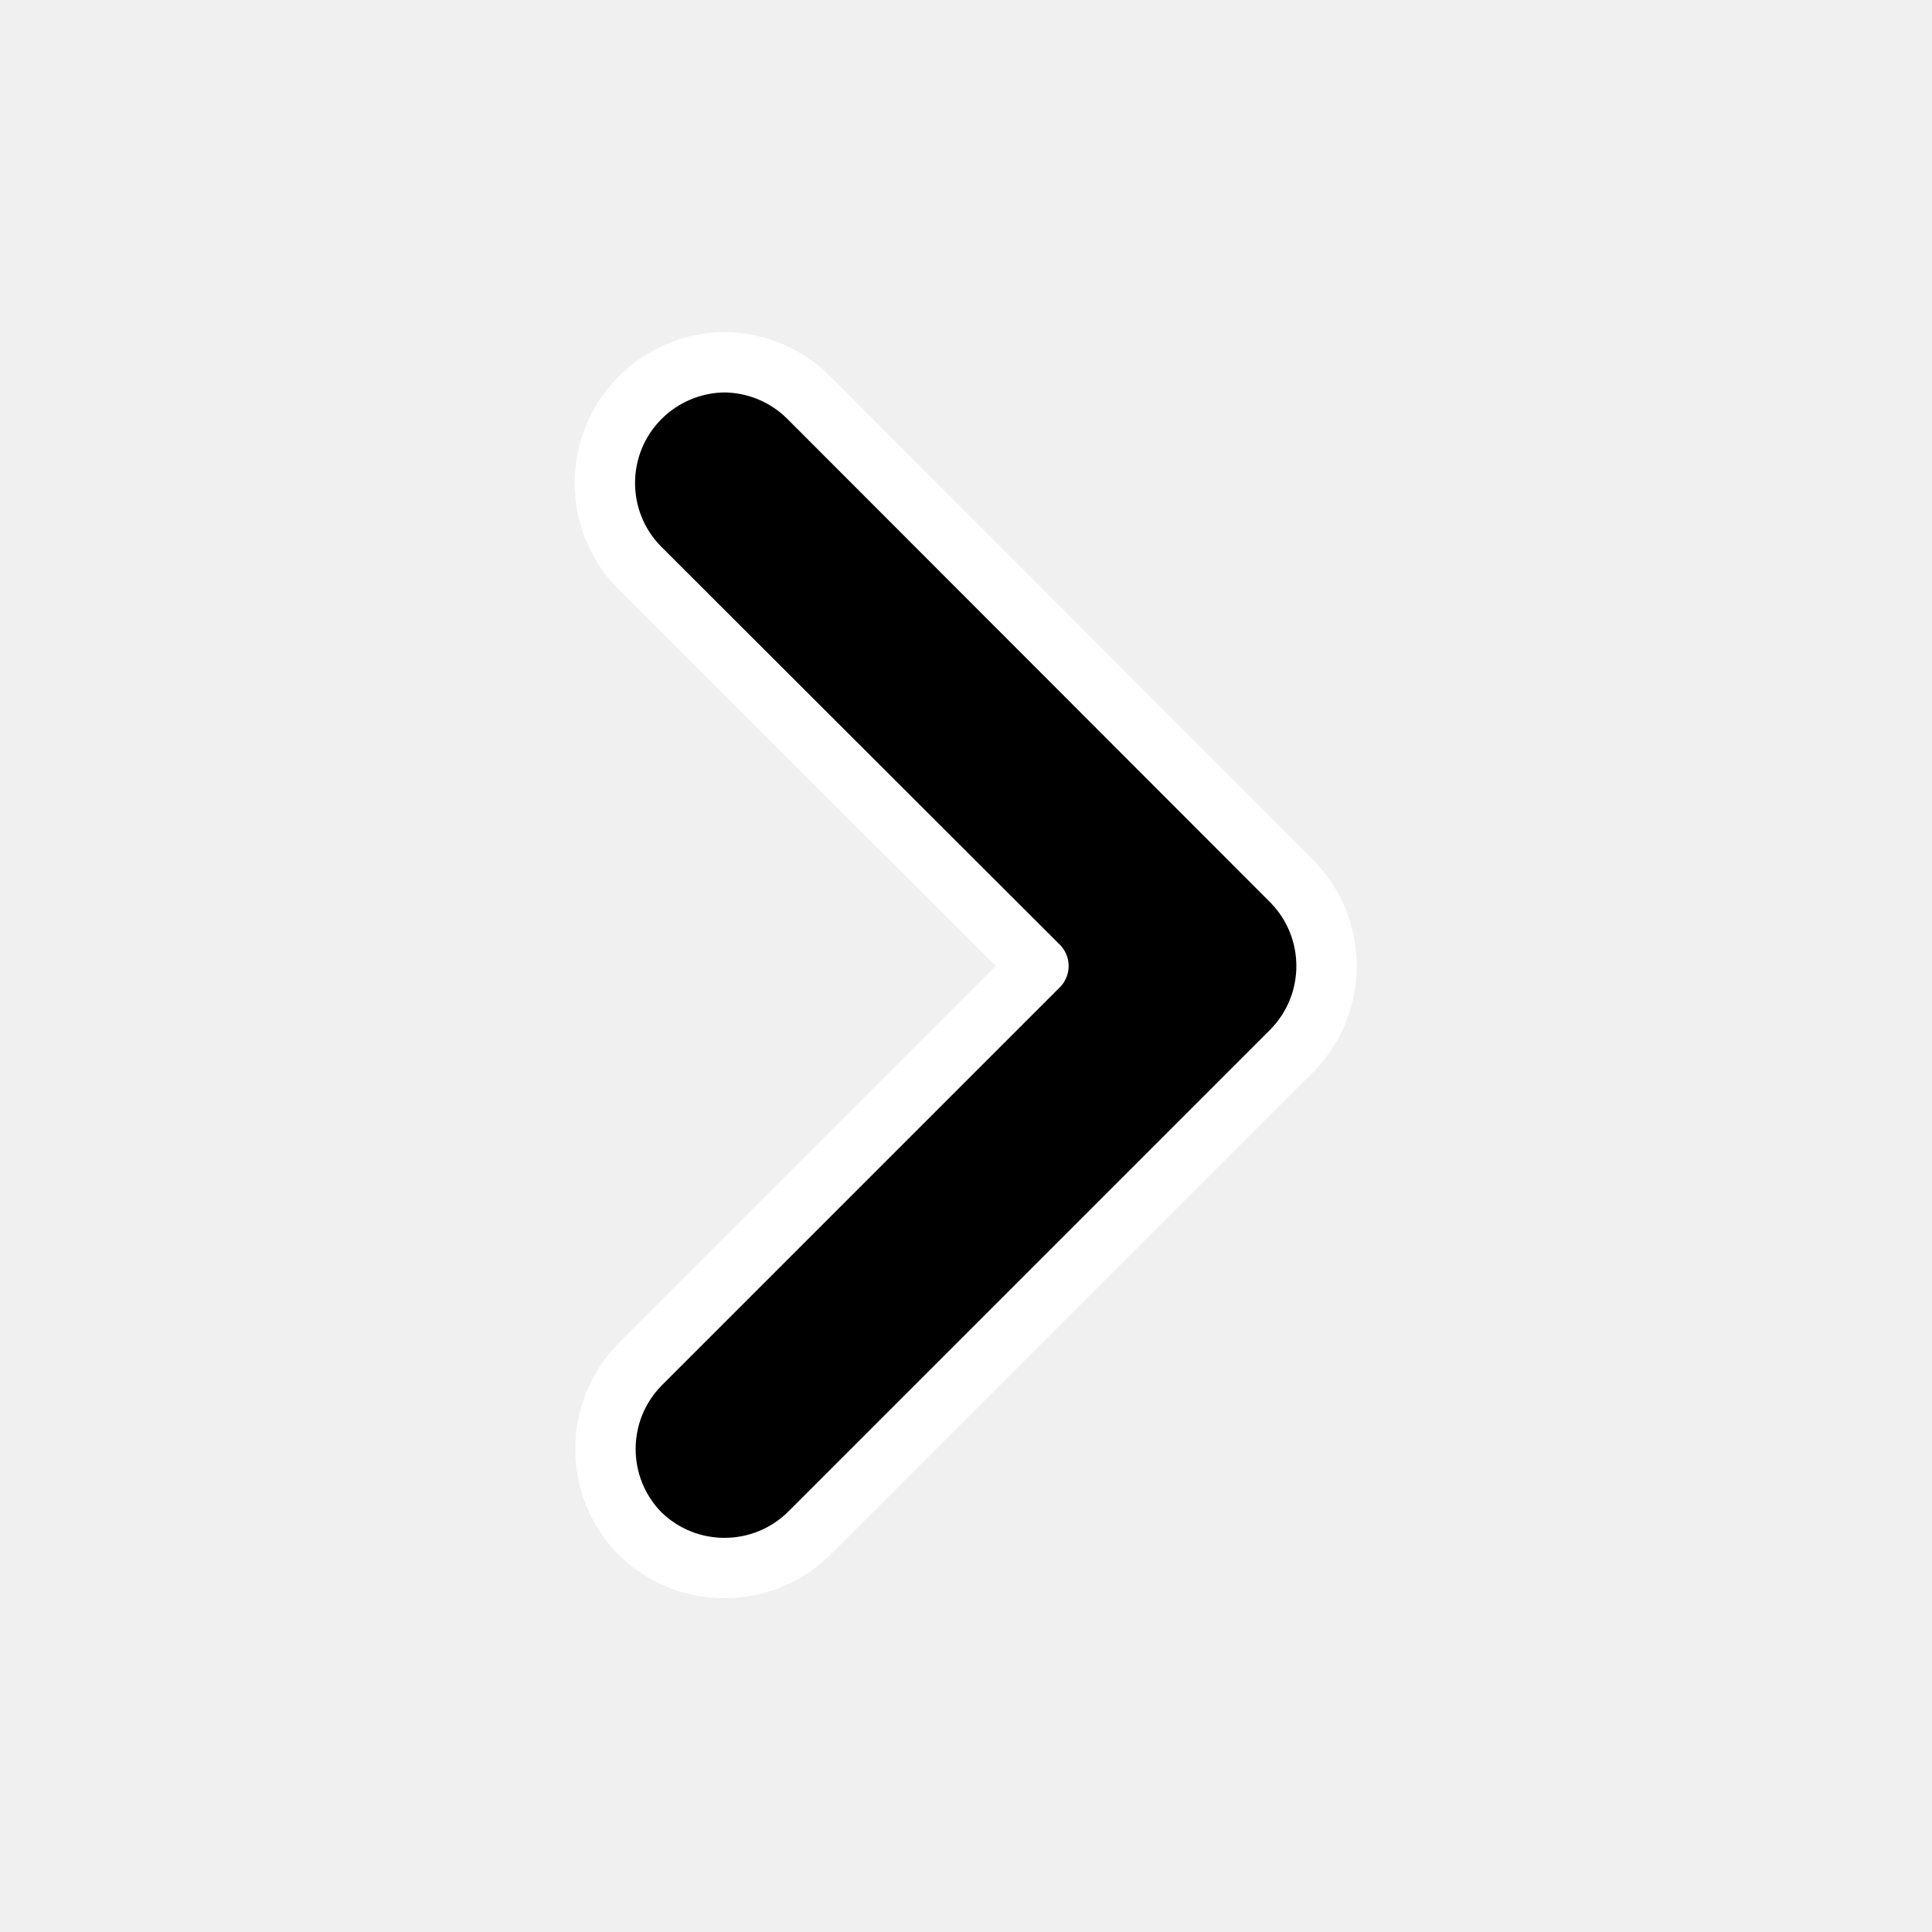
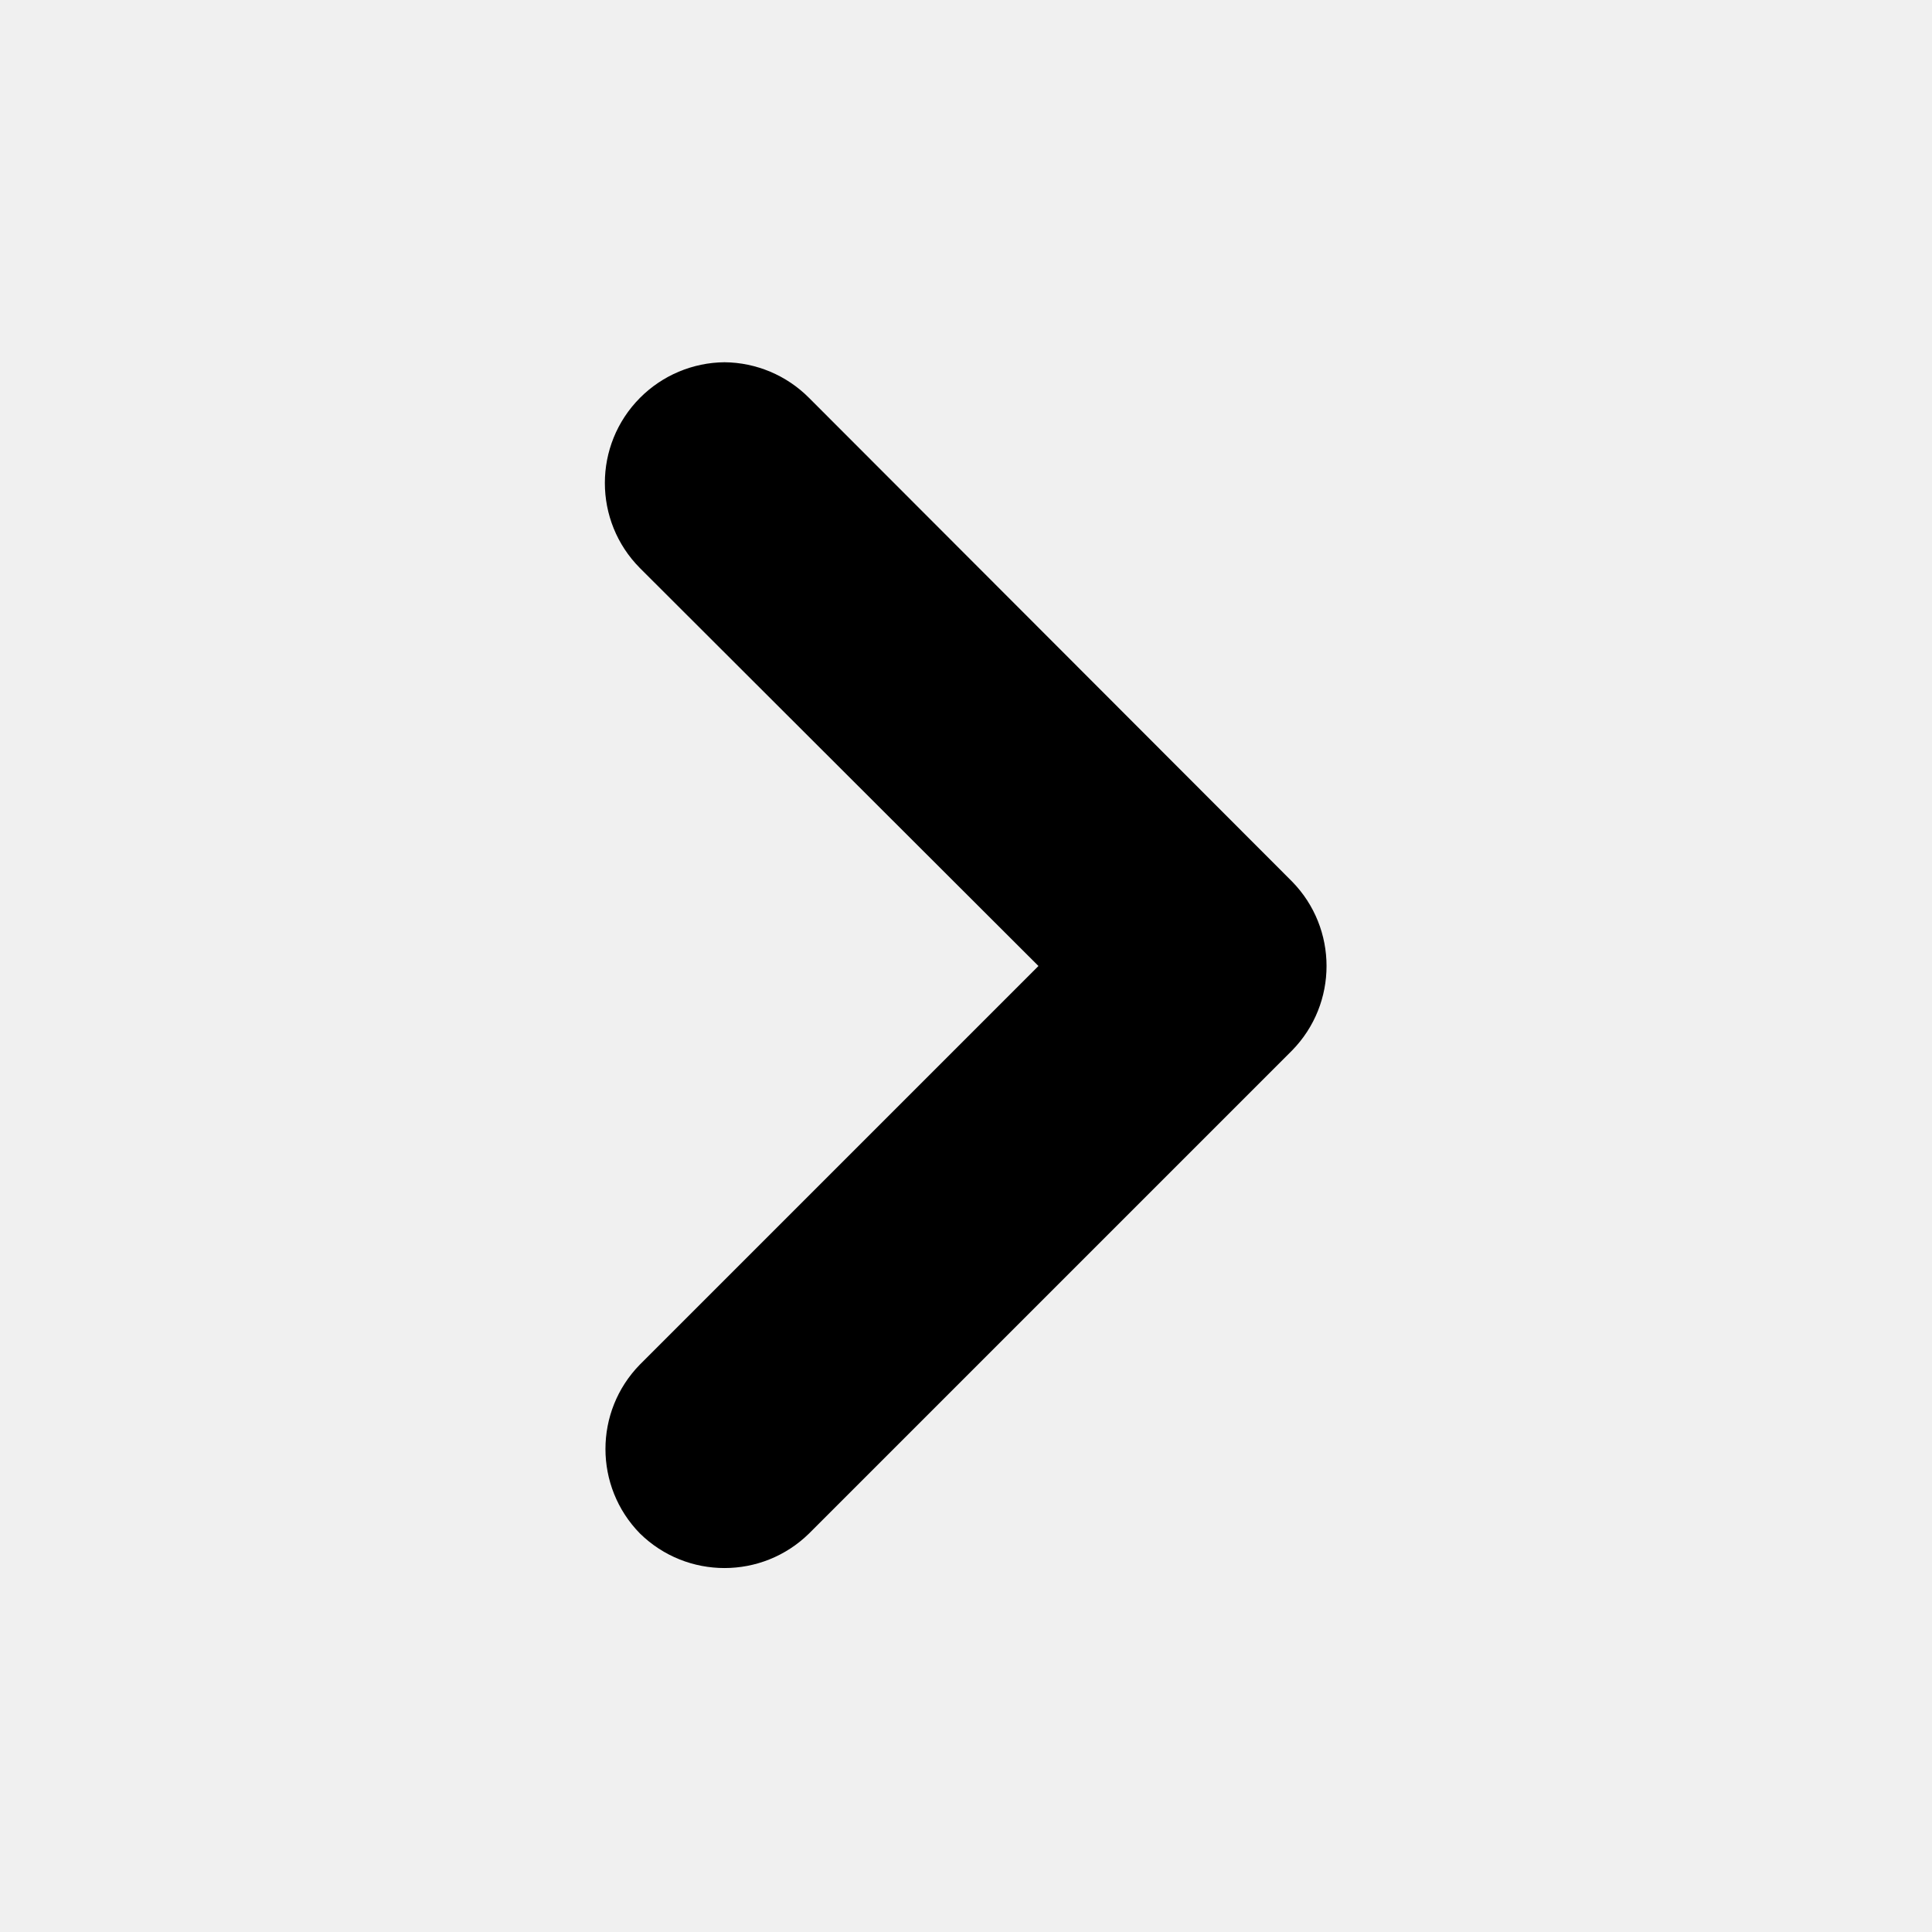
<svg xmlns="http://www.w3.org/2000/svg" width="32" height="32" xml:space="preserve" version="1.1" id="svg1">
  <defs id="defs1" />
-   <path stroke="#fff" style="color:#000000;fill:#000000;stroke-linecap:round;stroke-linejoin:round;-inkscape-stroke:none" d="m 12,6 a 2,2 0 0 0 -1.4,0.59 2,2 0 0 0 0,2.82 l 6.6,6.59 -6.6,6.6 a 2,2 0 0 0 0,2.8 2,2 0 0 0 2.8,0 l 8,-8 a 2,2 0 0 0 0,-2.8 l -8,-8.01 A 2,2 0 0 0 12,6 Z" id="path15" />
+   <path fill="#fff" style="color:#000000;fill:#000000;stroke-linecap:round;stroke-linejoin:round;-inkscape-stroke:none" d="m 12,6 a 2,2 0 0 0 -1.4,0.59 2,2 0 0 0 0,2.82 l 6.6,6.59 -6.6,6.6 a 2,2 0 0 0 0,2.8 2,2 0 0 0 2.8,0 l 8,-8 a 2,2 0 0 0 0,-2.8 l -8,-8.01 A 2,2 0 0 0 12,6 Z" id="path15" />
</svg>
